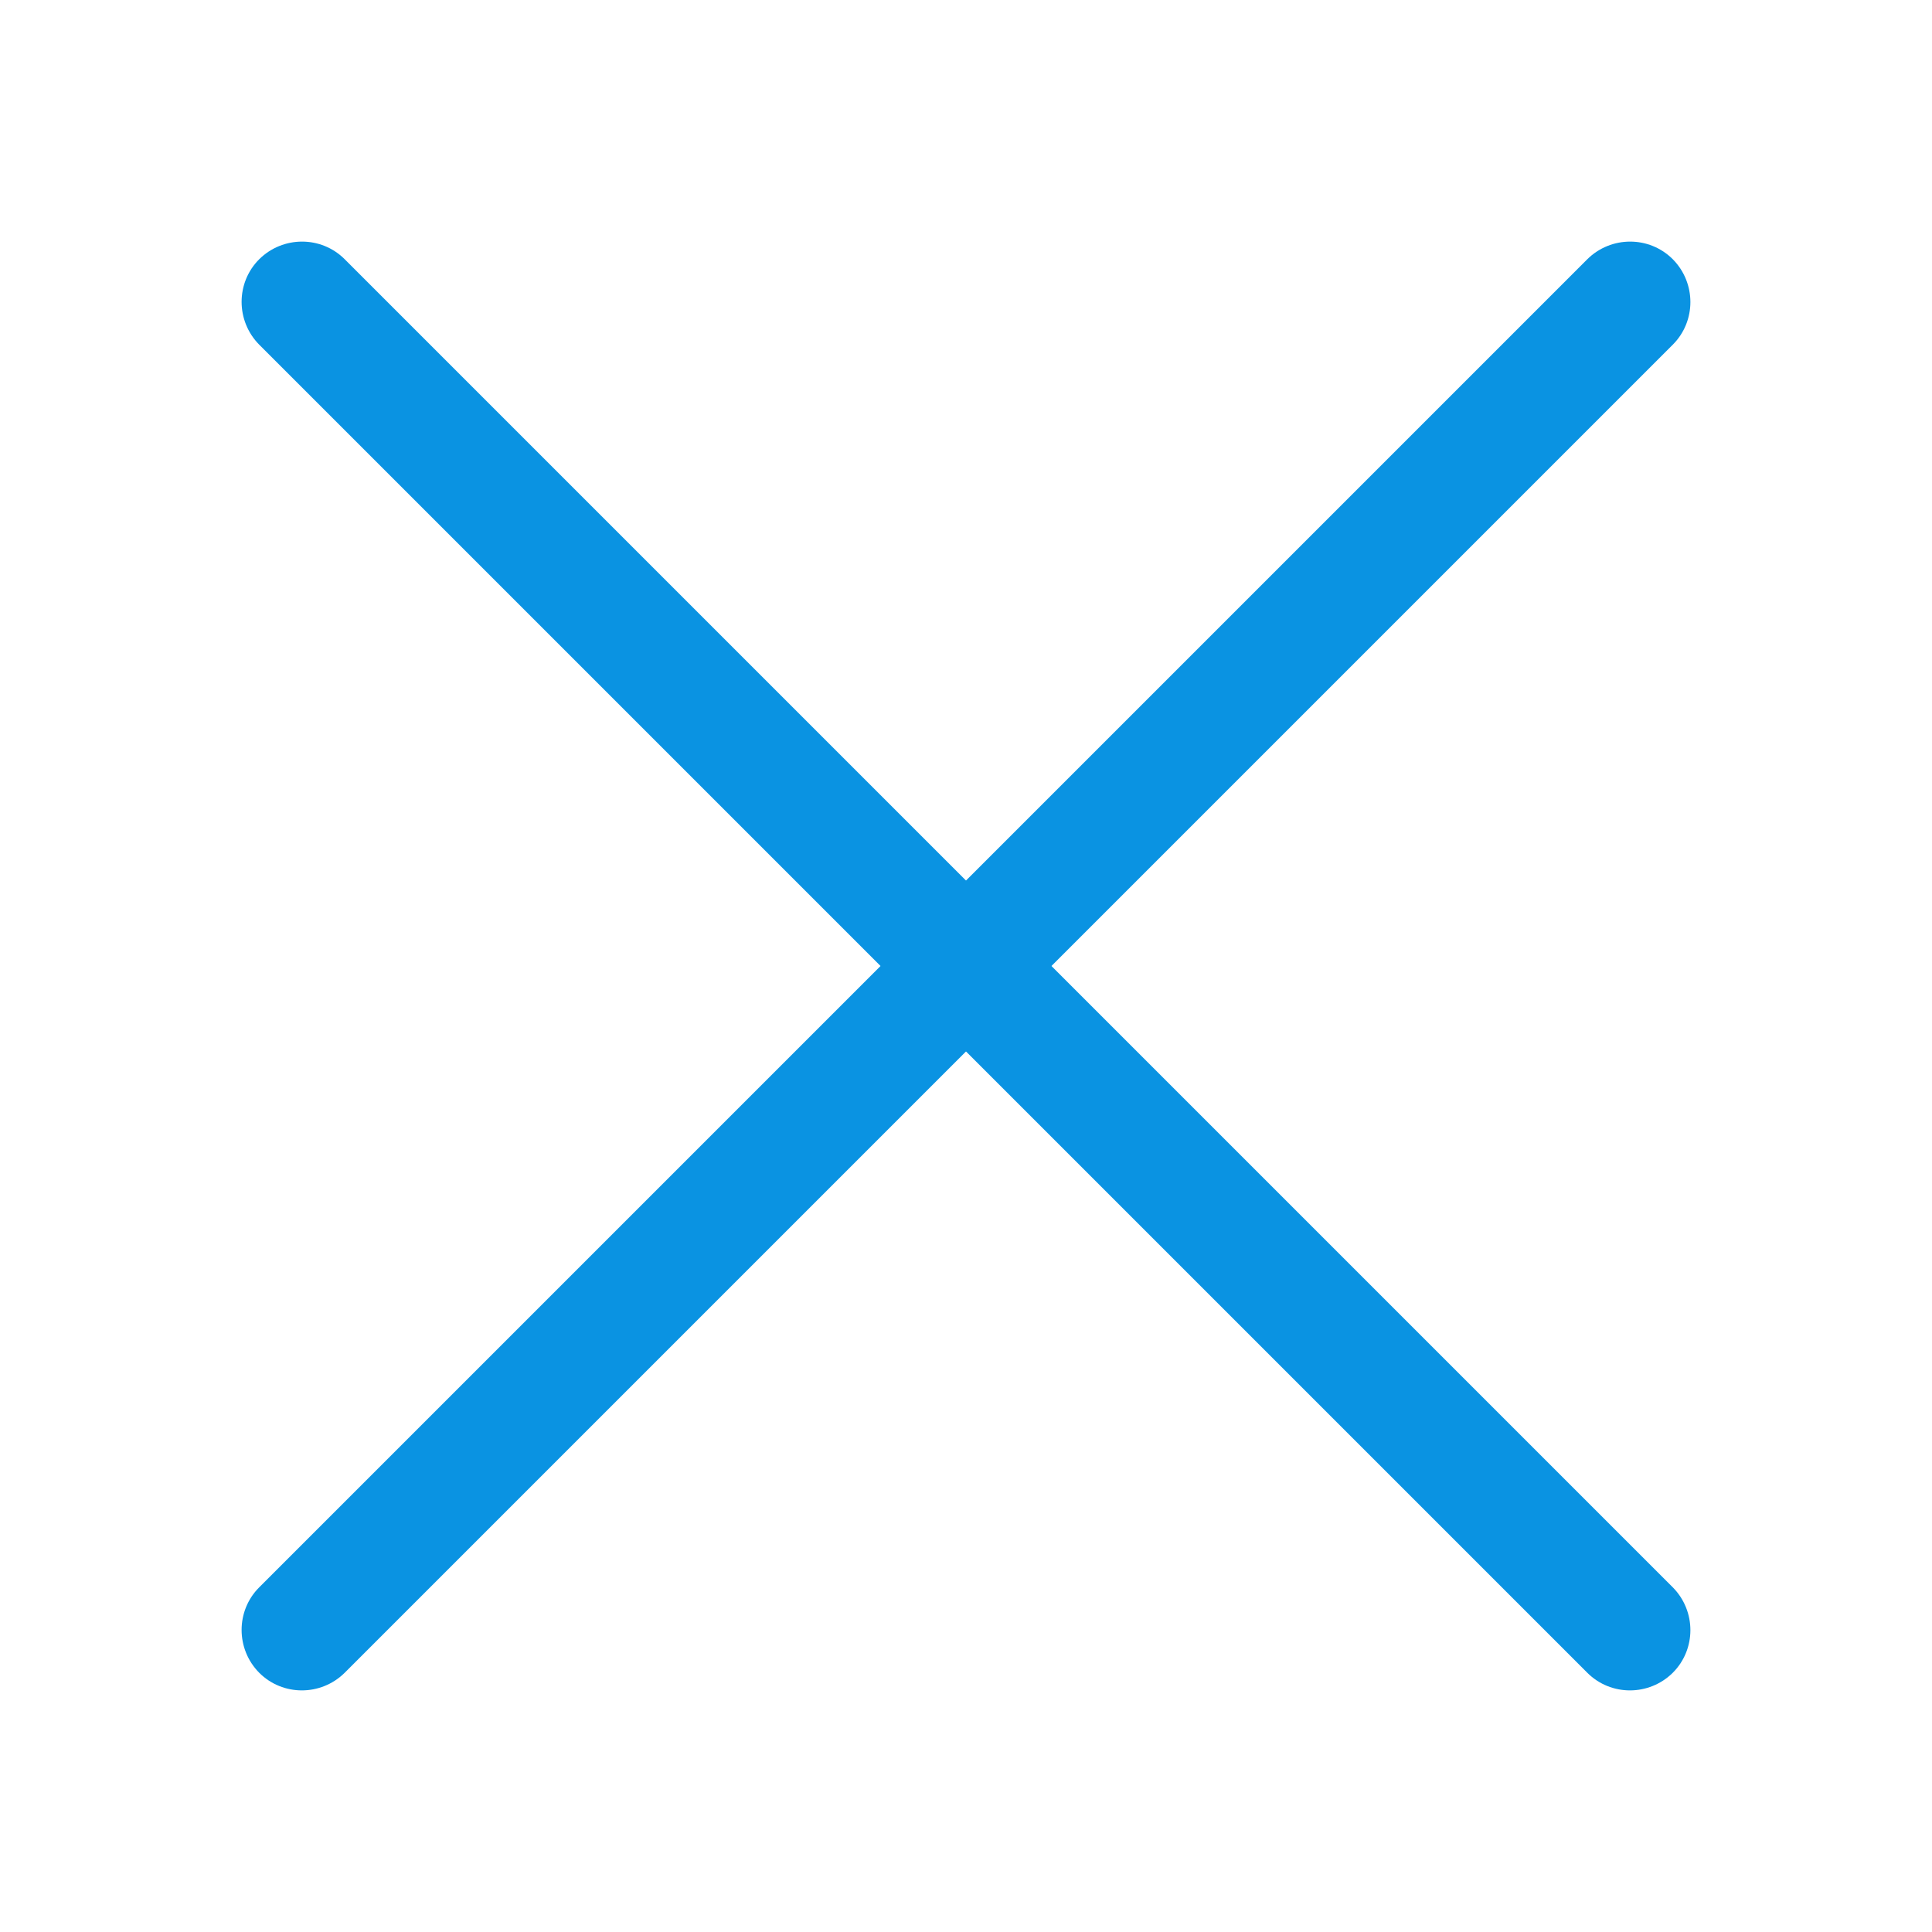
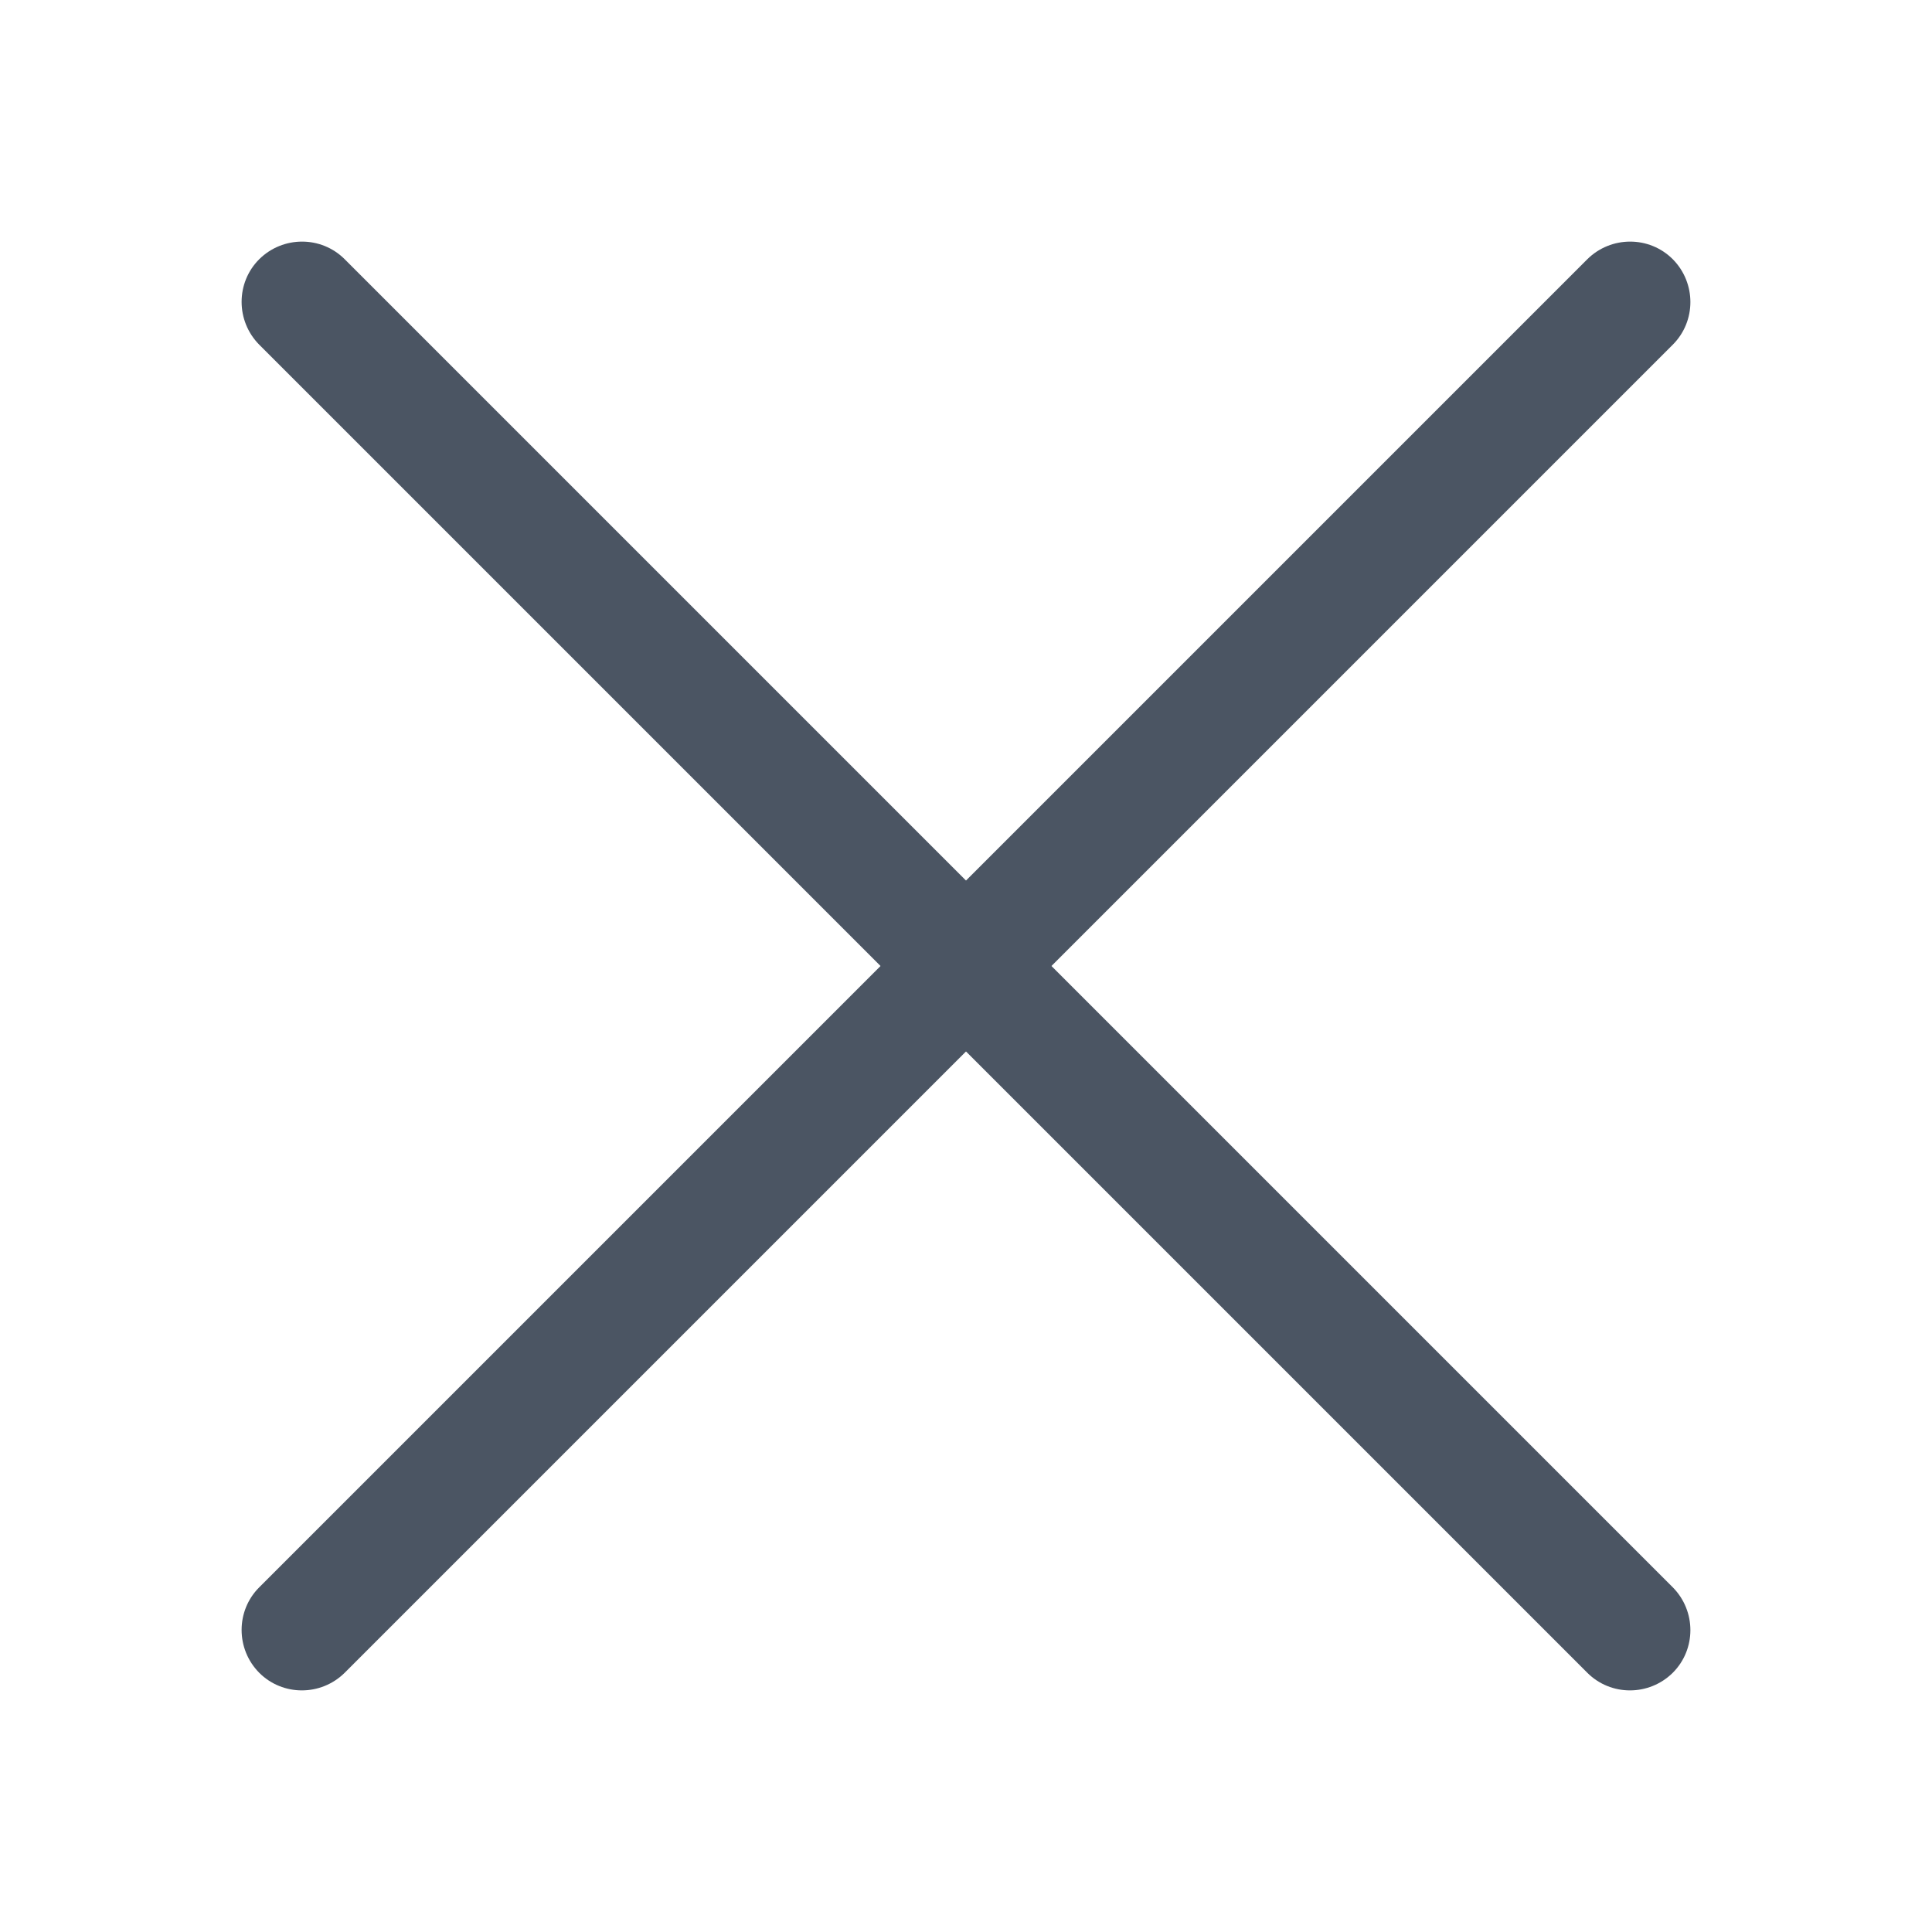
<svg xmlns="http://www.w3.org/2000/svg" height="6.827in" style="shape-rendering:geometricPrecision; text-rendering:geometricPrecision; image-rendering:optimizeQuality; fill-rule:evenodd; clip-rule:evenodd" viewBox="0 0 6.827 6.827" width="6.827in" xml:space="preserve">
  <defs>
    <style type="text/css">
   
    .fil1 {fill:none}
-     .fil0 {fill:#0A93E2;fill-rule:nonzero}
+     .fil0 {fill:#4b5563;fill-rule:nonzero}
   
  </style>
  </defs>
  <g id="Layer_x0020_1">
    <path class="fil0" d="M5.911 1.218c0.083,-0.083 0.083,-0.218 0,-0.302 -0.083,-0.083 -0.218,-0.083 -0.302,0l-4.693 4.693c-0.083,0.083 -0.083,0.218 0,0.302 0.083,0.083 0.218,0.083 0.302,0l4.693 -4.693z" />
    <path class="fil0" d="M1.218 0.916c-0.083,-0.083 -0.218,-0.083 -0.302,0 -0.083,0.083 -0.083,0.218 0,0.302l4.693 4.693c0.083,0.083 0.218,0.083 0.302,0 0.083,-0.083 0.083,-0.218 0,-0.302l-4.693 -4.693z" />
  </g>
  <rect class="fil1" height="6.827" width="6.827" />
</svg>
